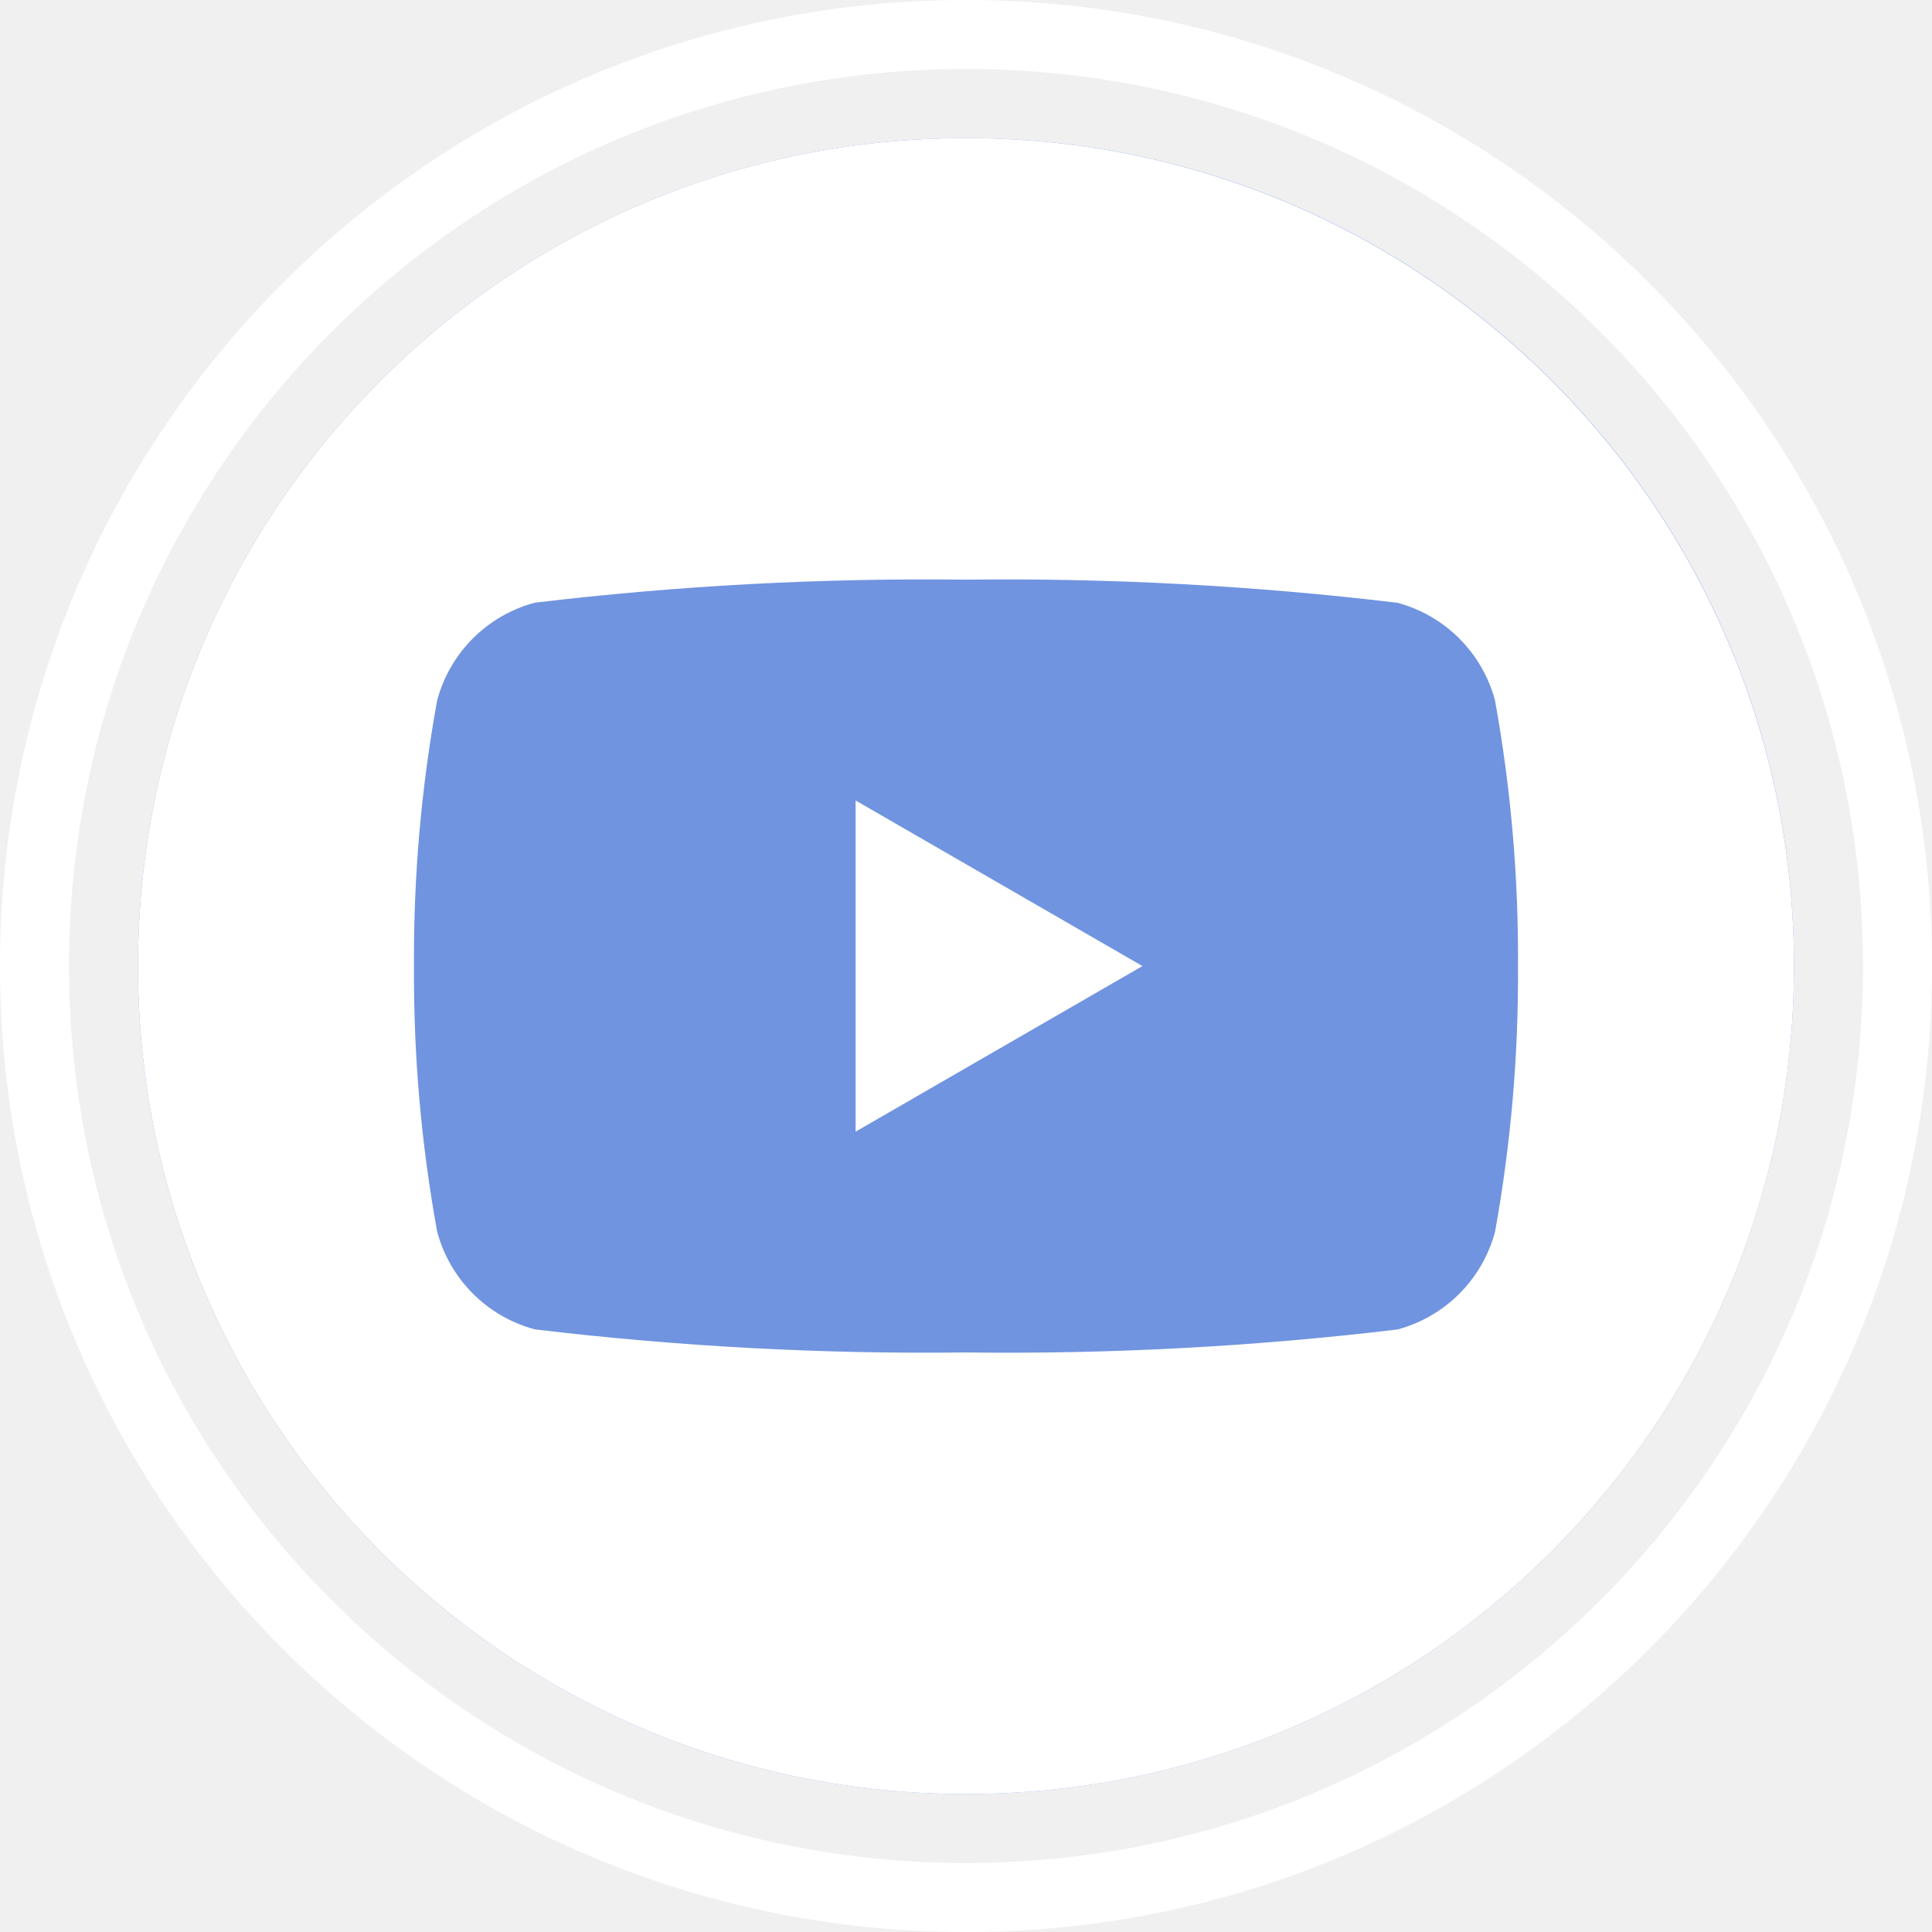
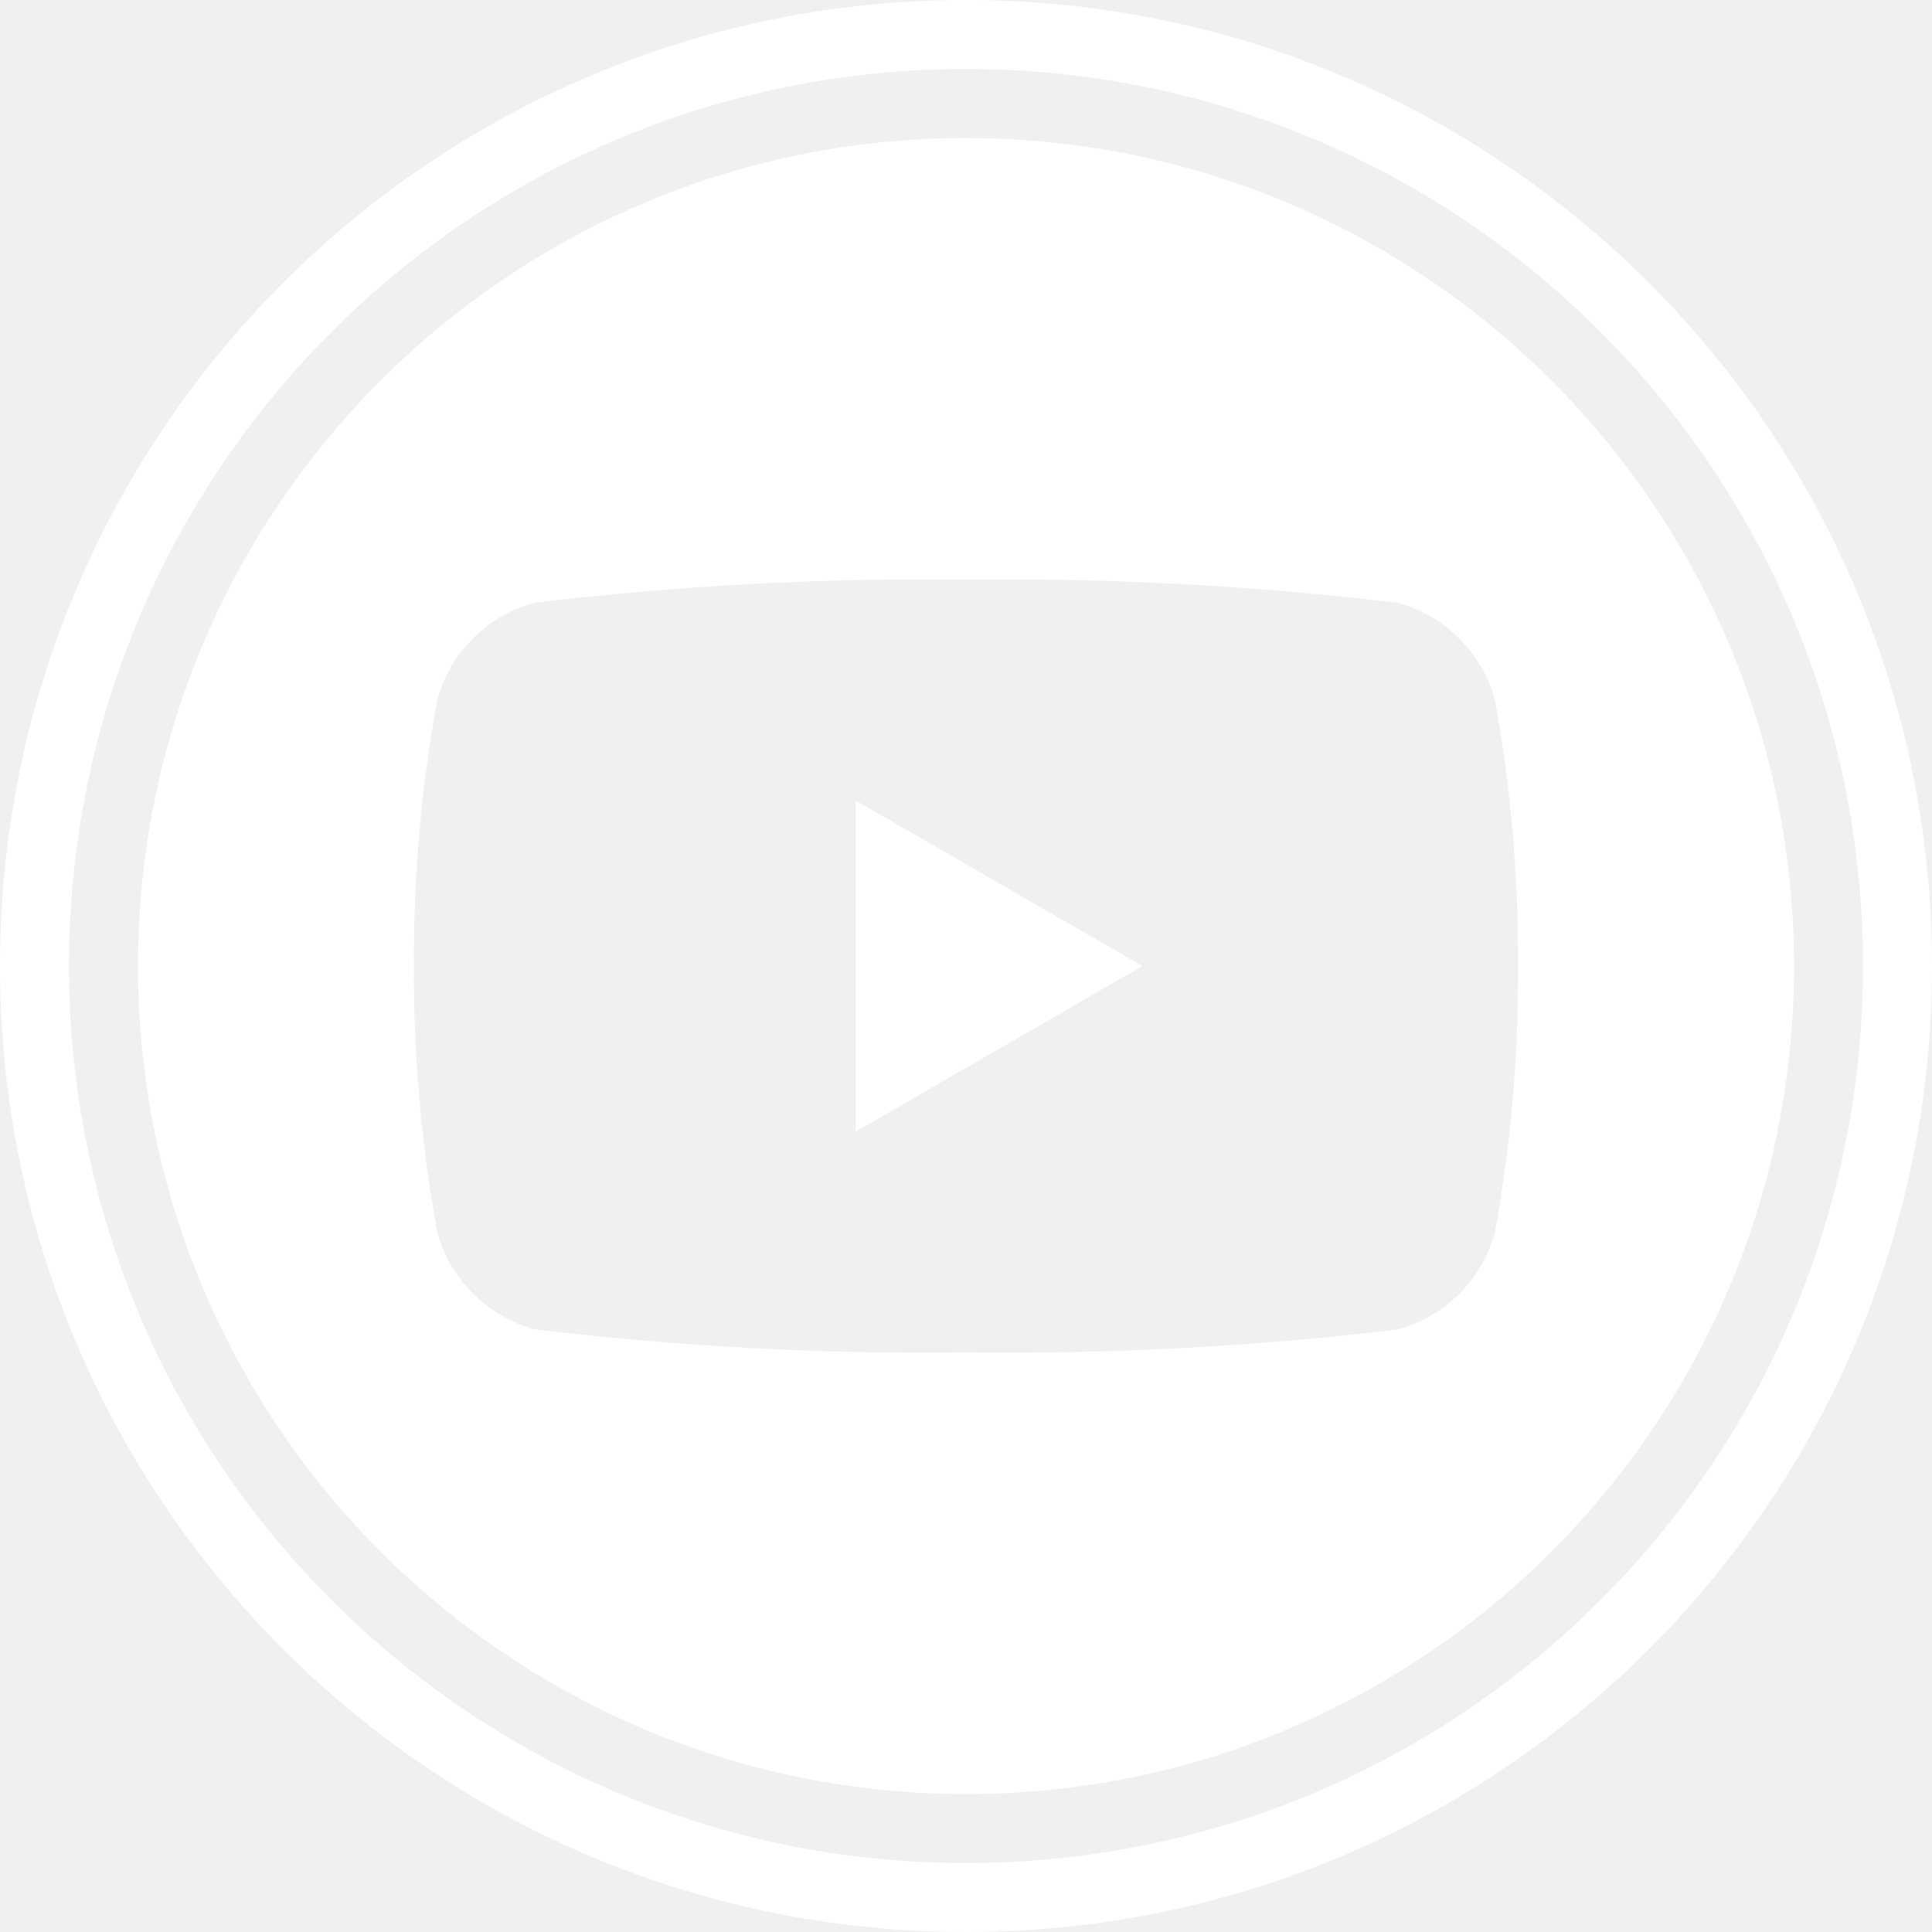
<svg xmlns="http://www.w3.org/2000/svg" width="28" height="28" viewBox="0 0 28 28">
  <defs>
    <clipPath id="clip-path">
      <rect id="Rectangle_2234" data-name="Rectangle 2234" width="24" height="24" fill="none" />
    </clipPath>
  </defs>
  <g id="Group_5204" data-name="Group 5204" transform="translate(-482 -2393)">
    <g id="Group_4672" data-name="Group 4672" transform="translate(484 2395.001)">
      <g id="Group_4671" data-name="Group 4671" transform="translate(0 0)" clip-path="url(#clip-path)">
-         <path id="Path_4128" data-name="Path 4128" d="M24,11.983A12,12,0,1,1,12,0,11.991,11.991,0,0,1,24,11.983" transform="translate(0 0)" fill="#7094E0" />
        <path id="Path_4129" data-name="Path 4129" d="M10.4,14.4,14.557,12,10.4,9.6ZM20,12a20.911,20.911,0,0,1-.333,3.852,2,2,0,0,1-1.414,1.415A47.7,47.7,0,0,1,12,17.6a47.655,47.655,0,0,1-6.25-.335,2,2,0,0,1-1.414-1.415A20.733,20.733,0,0,1,4,12a20.733,20.733,0,0,1,.336-3.852A2,2,0,0,1,5.749,6.734,47.655,47.655,0,0,1,12,6.4a47.694,47.694,0,0,1,6.253.335,2,2,0,0,1,1.414,1.415A20.911,20.911,0,0,1,20,12m4,0A12,12,0,1,0,12,24,12,12,0,0,0,24,12" transform="translate(0 0)" fill="#fff" />
      </g>
    </g>
    <g id="Ellipse_98" data-name="Ellipse 98" transform="translate(482 2393)" fill="none" stroke="#fff" stroke-width="1">
      <circle cx="14" cy="14" r="14" stroke="none" />
      <circle cx="14" cy="14" r="13.5" fill="none" />
    </g>
  </g>
</svg>
